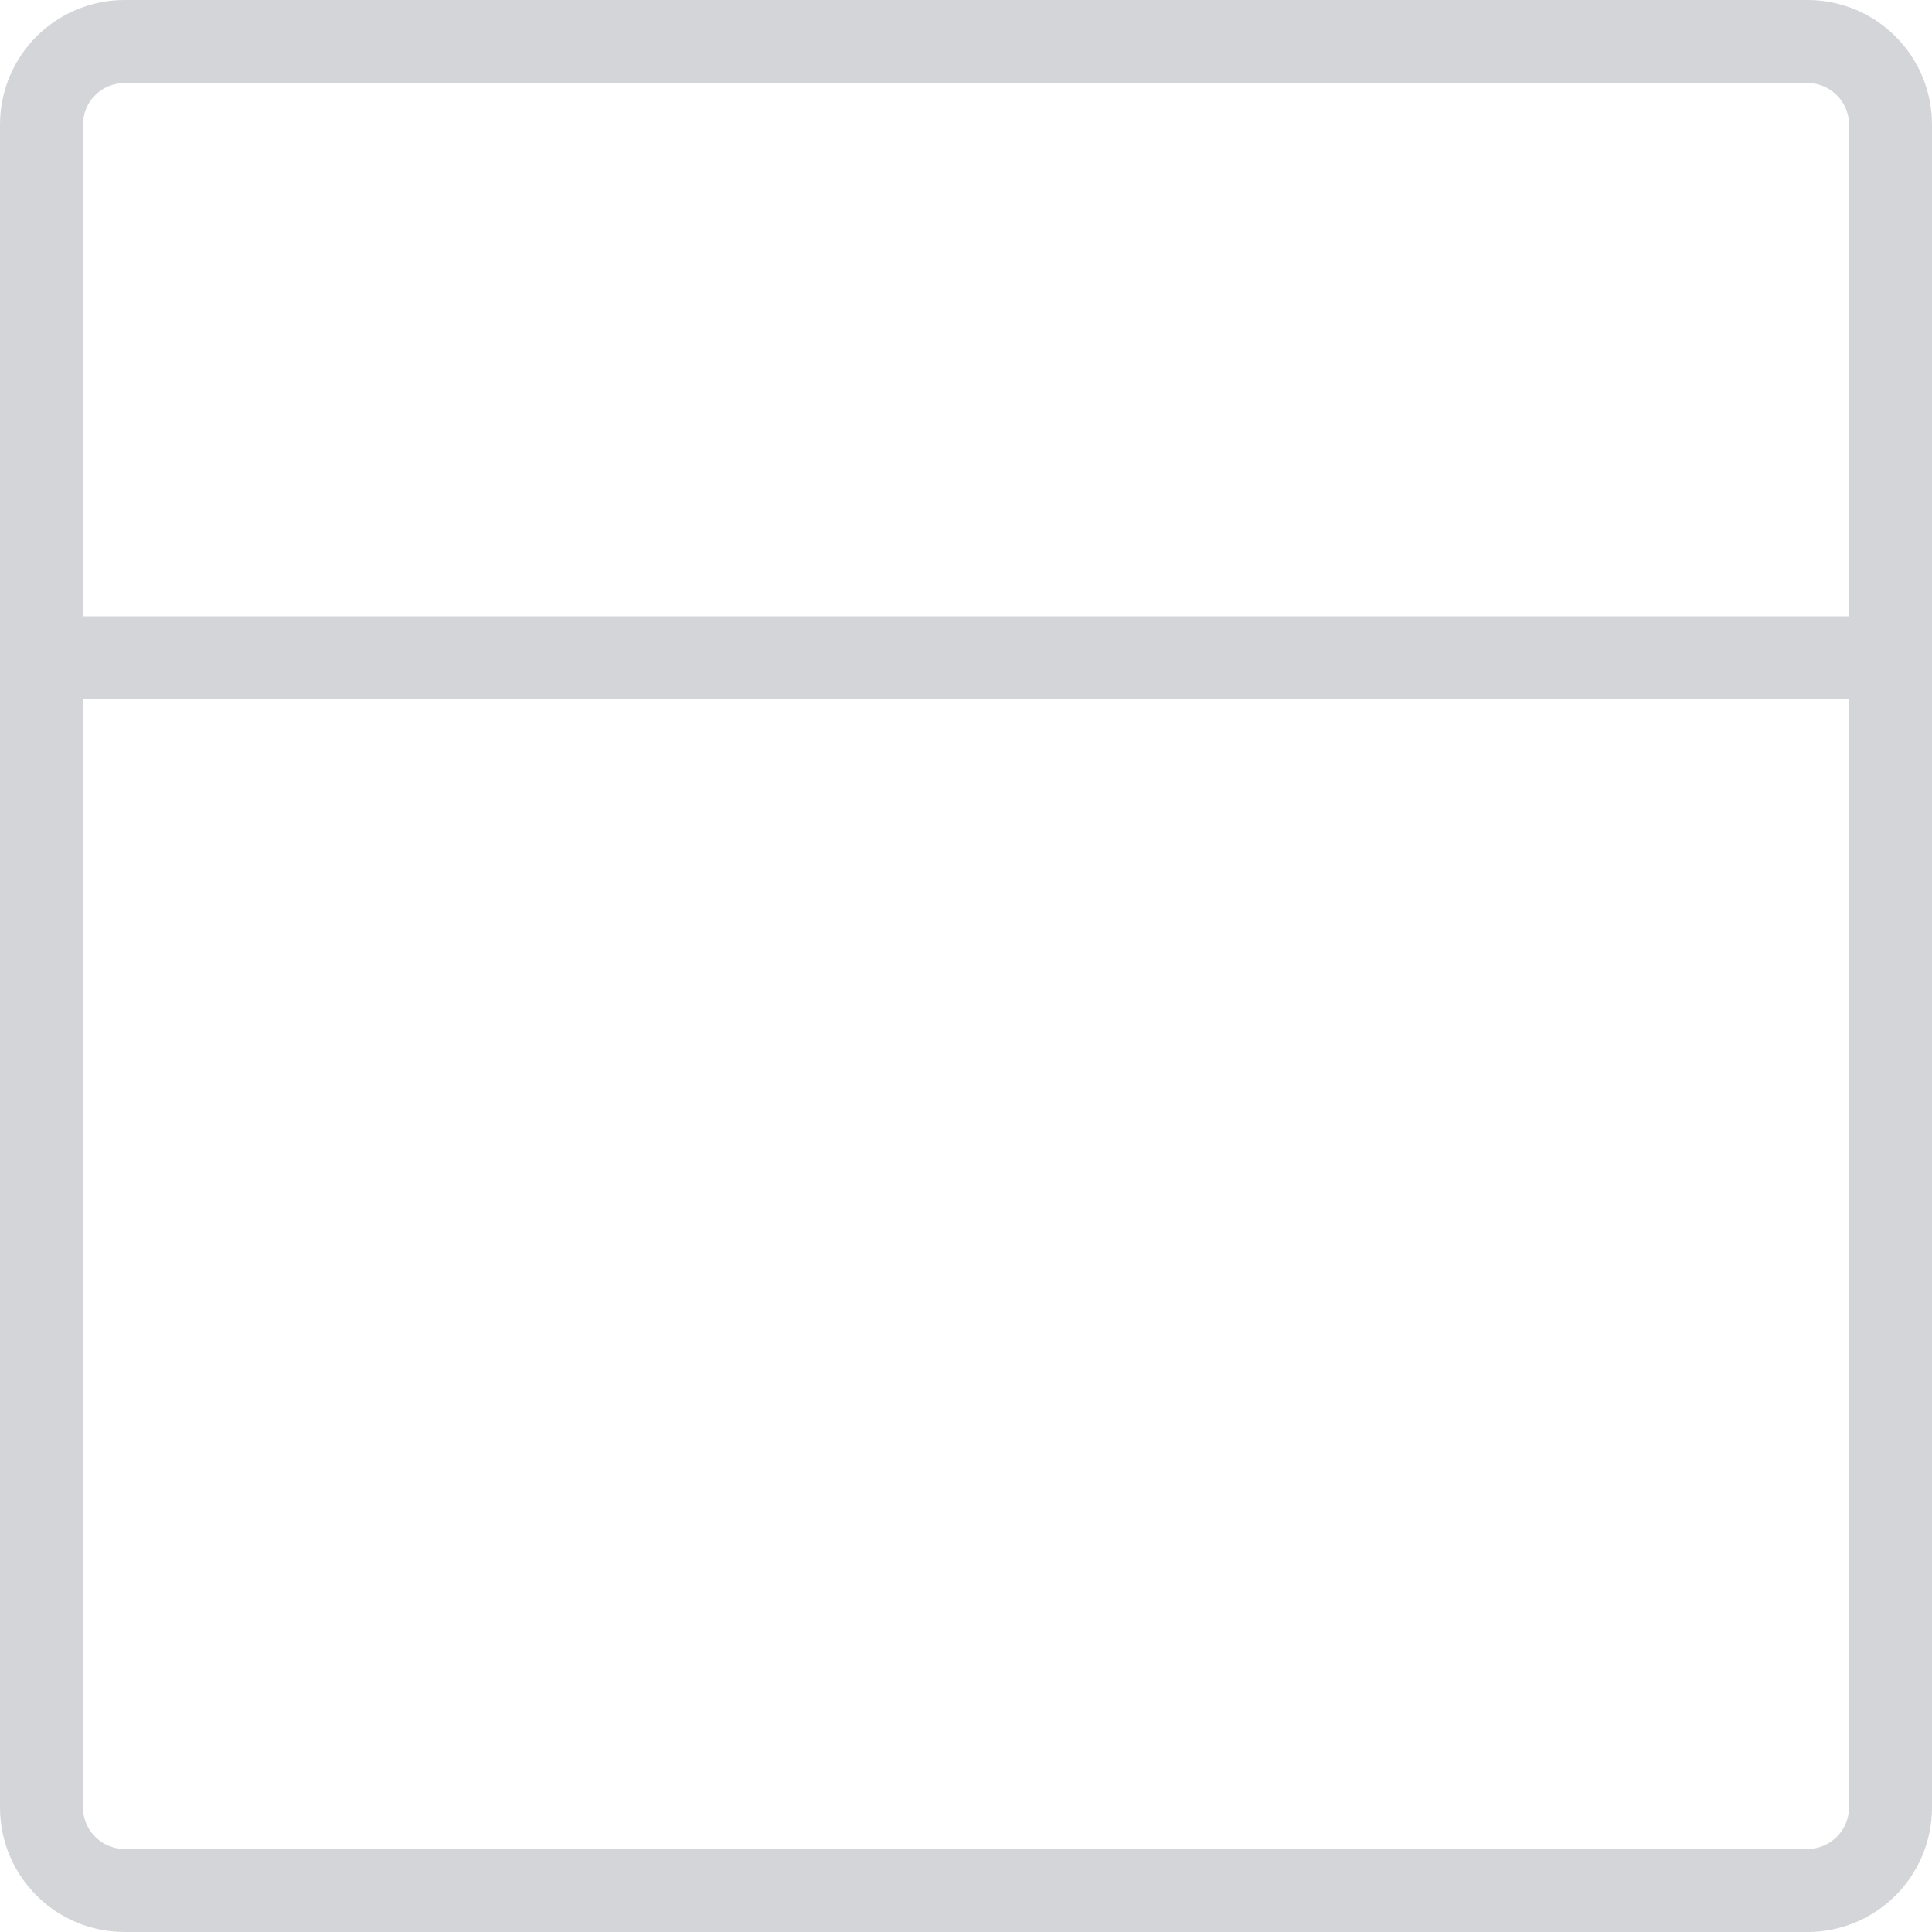
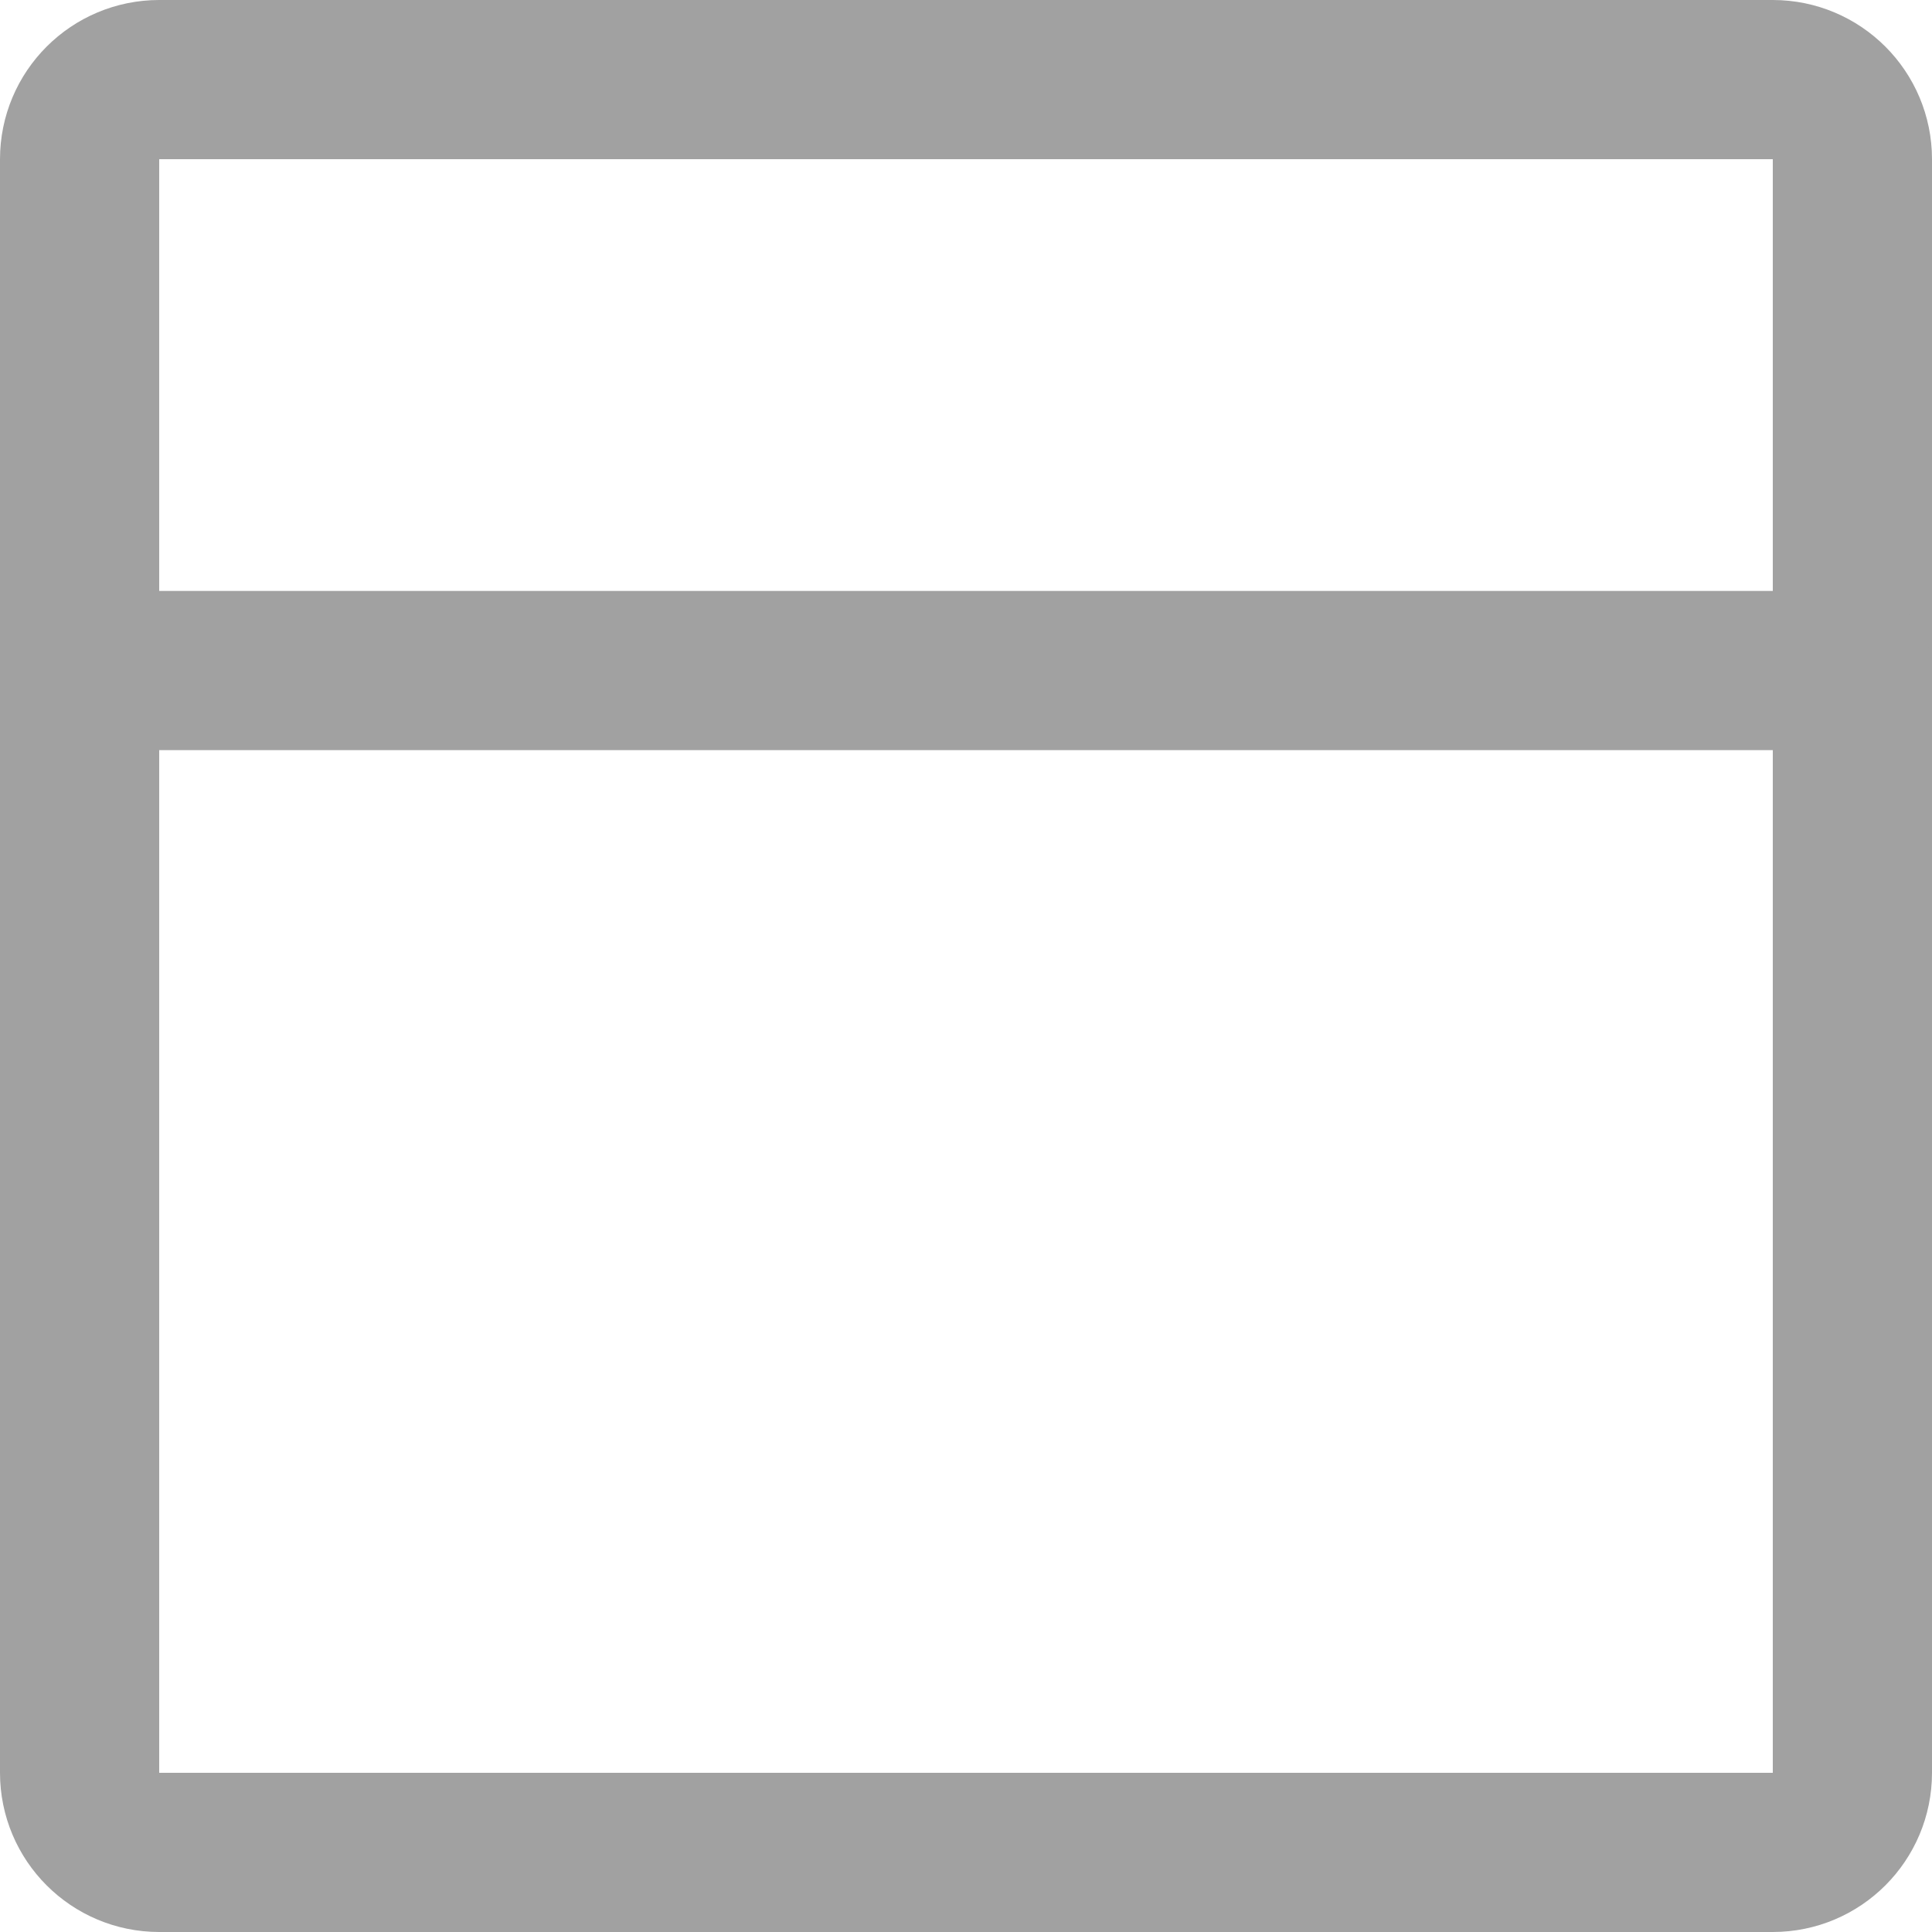
- <svg xmlns="http://www.w3.org/2000/svg" width="46.54" height="46.54" viewBox="0 0 46.54 46.54">
-   <g id="Group" transform="translate(1 1)">
-     <rect id="Rectangle-path" width="44.54" height="44.54" rx="2" stroke-width="2" stroke="#d4d5d8" stroke-linecap="round" stroke-linejoin="round" stroke-miterlimit="10" fill="none" />
-     <path id="Shape" d="M0,0H44.54" transform="translate(0 14.847)" fill="none" stroke="#d4d5d8" stroke-linecap="round" stroke-linejoin="round" stroke-miterlimit="10" stroke-width="2" />
+ <svg xmlns="http://www.w3.org/2000/svg" width="48.54" height="48.54" viewBox="0 0 48.54 48.54">
+   <g id="Group" transform="translate(2 2)">
+     <rect id="Rectangle-path" width="44.54" height="44.54" rx="2" stroke-width="4" stroke="#a1a1a1" stroke-linecap="round" stroke-linejoin="round" stroke-miterlimit="10" fill="none" />
+     <path id="Shape" d="M0,0H44.54" transform="translate(0 14.847)" fill="none" stroke="#a1a1a1" stroke-linecap="round" stroke-linejoin="round" stroke-miterlimit="10" stroke-width="4" />
  </g>
</svg>
